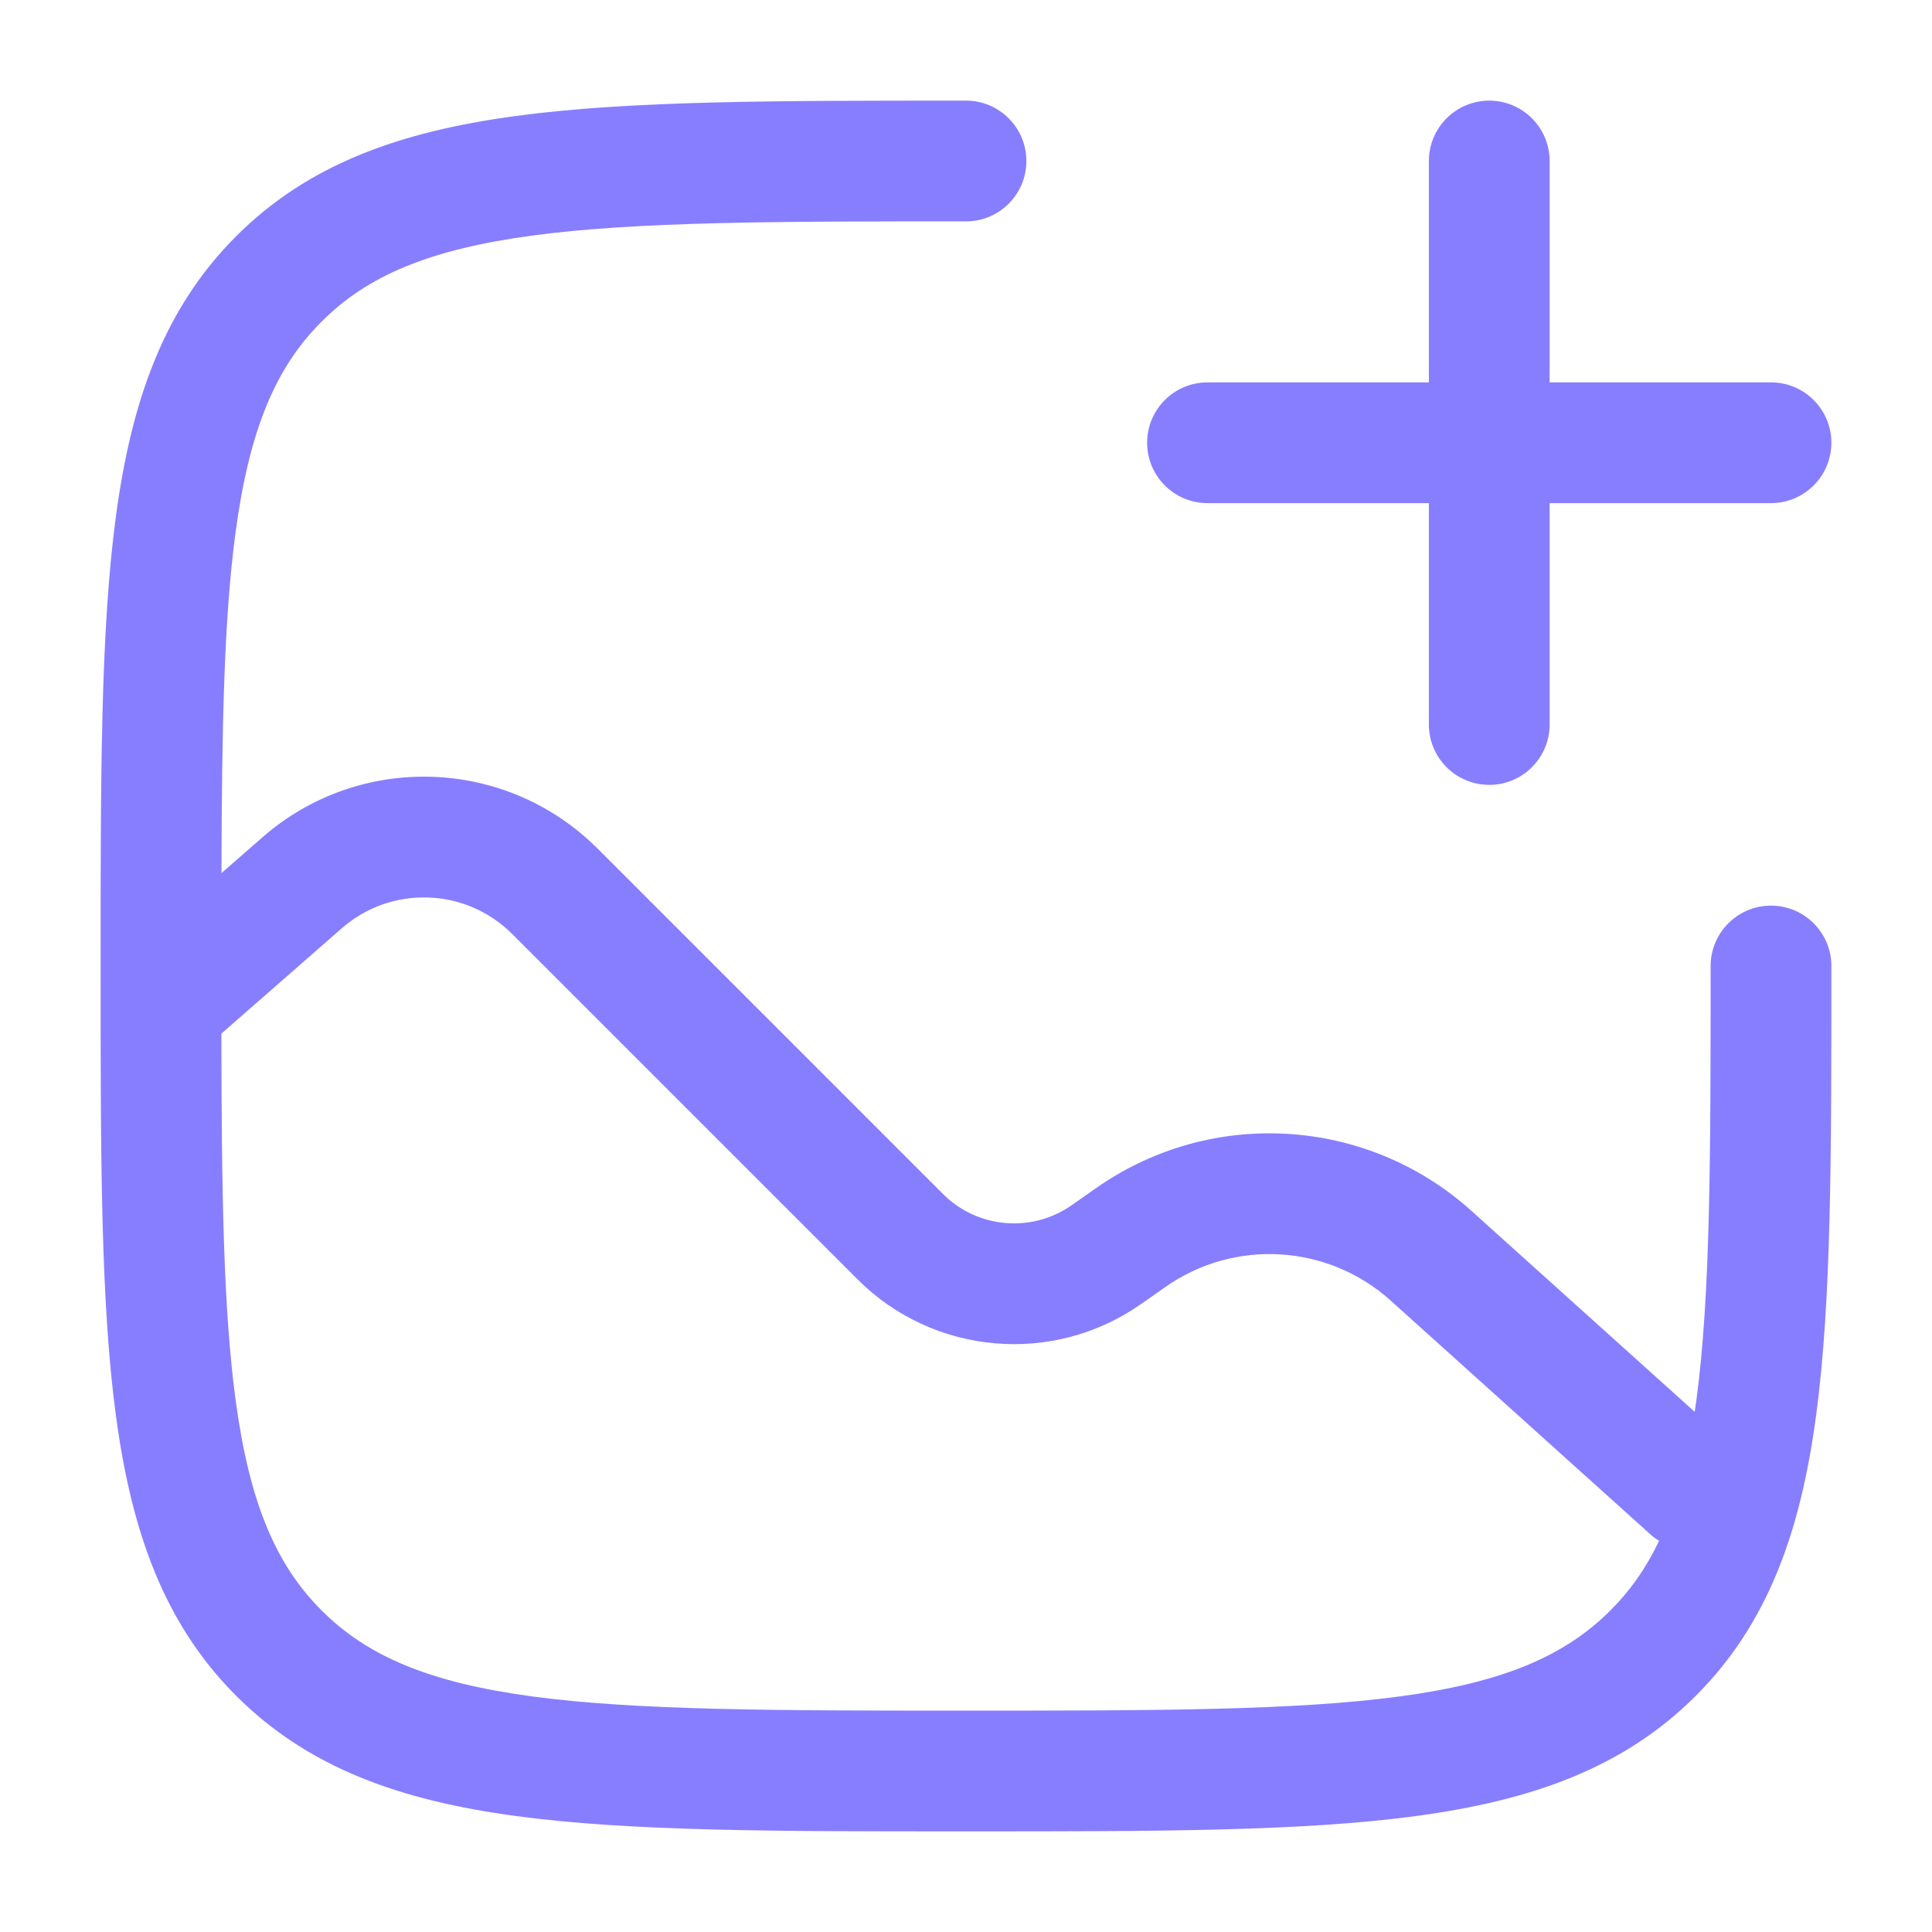
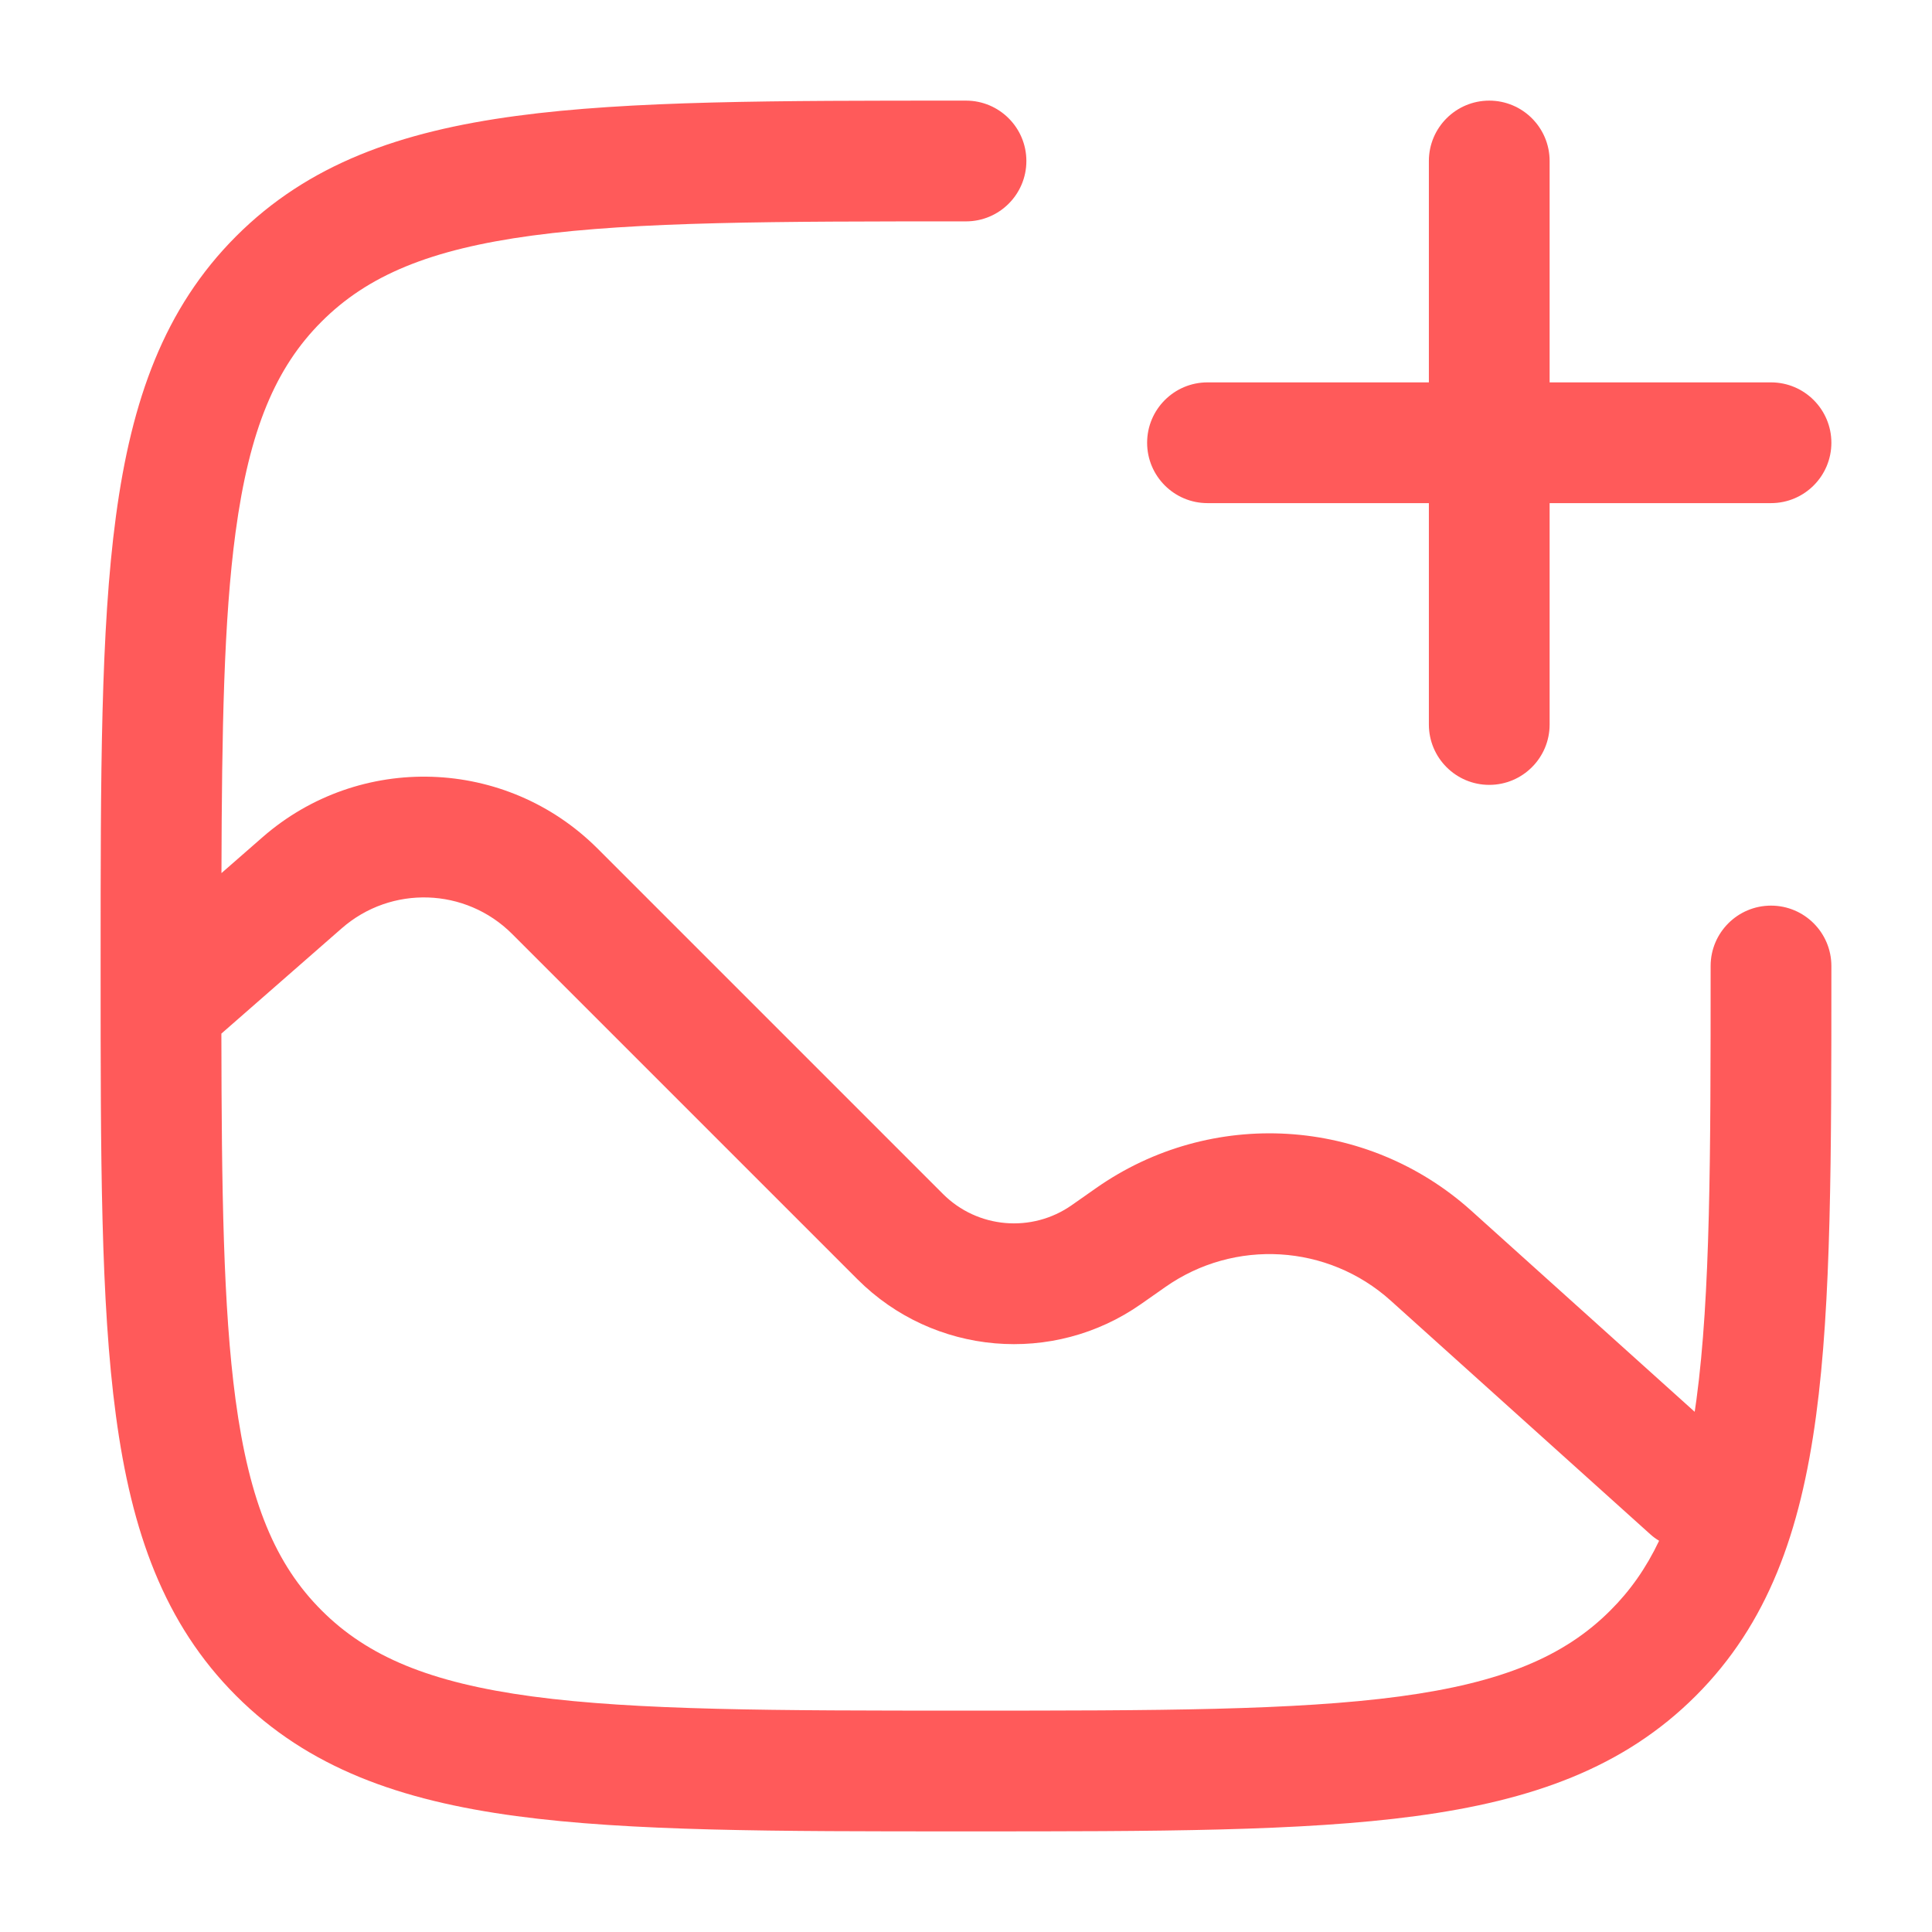
- <svg xmlns="http://www.w3.org/2000/svg" width="24" height="24" viewBox="0 0 24 24" fill="none">
-   <path fill-rule="evenodd" clip-rule="evenodd" d="M18.5 1.25C18.914 1.25 19.25 1.586 19.25 2V4.75H22C22.414 4.75 22.75 5.086 22.75 5.5C22.75 5.914 22.414 6.25 22 6.25H19.25V9C19.25 9.414 18.914 9.75 18.5 9.75C18.086 9.75 17.75 9.414 17.75 9V6.25H15C14.586 6.25 14.25 5.914 14.25 5.5C14.25 5.086 14.586 4.75 15 4.75H17.75V2C17.75 1.586 18.086 1.25 18.5 1.25Z" fill="#877EFF" />
-   <path fill-rule="evenodd" clip-rule="evenodd" d="M12 1.25L11.943 1.25C9.634 1.25 7.825 1.25 6.414 1.44C4.969 1.634 3.829 2.039 2.934 2.934C2.039 3.829 1.634 4.969 1.44 6.414C1.25 7.825 1.25 9.634 1.25 11.943V12.057C1.25 14.366 1.25 16.175 1.44 17.586C1.634 19.031 2.039 20.171 2.934 21.066C3.829 21.961 4.969 22.366 6.414 22.56C7.825 22.75 9.634 22.75 11.943 22.75H12.057C14.366 22.75 16.175 22.75 17.586 22.56C19.031 22.366 20.171 21.961 21.066 21.066C21.961 20.171 22.366 19.031 22.56 17.586C22.75 16.175 22.75 14.366 22.75 12.057V12C22.75 11.586 22.414 11.25 22 11.25C21.586 11.25 21.25 11.586 21.25 12C21.25 14.378 21.248 16.086 21.074 17.386C21.067 17.438 21.06 17.488 21.052 17.538L18.278 15.041C16.979 13.872 15.044 13.755 13.613 14.761L13.315 14.97C12.818 15.319 12.142 15.261 11.713 14.831L7.423 10.541C6.287 9.406 4.466 9.345 3.258 10.403L2.751 10.846C2.756 9.054 2.781 7.693 2.926 6.614C3.098 5.335 3.425 4.564 3.995 3.995C4.564 3.425 5.335 3.098 6.614 2.926C7.914 2.752 9.622 2.75 12 2.75C12.414 2.75 12.75 2.414 12.75 2C12.75 1.586 12.414 1.25 12 1.25ZM2.926 17.386C3.098 18.665 3.425 19.436 3.995 20.005C4.564 20.575 5.335 20.902 6.614 21.074C7.914 21.248 9.622 21.25 12 21.25C14.378 21.25 16.087 21.248 17.386 21.074C18.665 20.902 19.436 20.575 20.005 20.005C20.249 19.762 20.448 19.481 20.61 19.14C20.571 19.117 20.533 19.089 20.498 19.057L17.275 16.156C16.495 15.454 15.334 15.385 14.476 15.988L14.178 16.197C13.084 16.966 11.597 16.837 10.652 15.892L6.362 11.602C5.785 11.025 4.86 10.994 4.245 11.532L2.75 12.84C2.753 14.788 2.773 16.245 2.926 17.386Z" fill="#877EFF" />
+ <svg xmlns="http://www.w3.org/2000/svg" width="24px" height="24px" viewBox="0 0 24 24" fill="none" transform="rotate(0) scale(1, 1)">
+   <path fill-rule="evenodd" clip-rule="evenodd" d="M18.5 1.25C18.914 1.25 19.25 1.586 19.25 2V4.75H22C22.414 4.75 22.75 5.086 22.75 5.5C22.75 5.914 22.414 6.25 22 6.25H19.25V9C19.25 9.414 18.914 9.75 18.5 9.75C18.086 9.75 17.75 9.414 17.75 9V6.25H15C14.586 6.25 14.25 5.914 14.25 5.5C14.25 5.086 14.586 4.75 15 4.75H17.75V2C17.75 1.586 18.086 1.25 18.5 1.25Z" fill="#FF5A5A" />
+   <path fill-rule="evenodd" clip-rule="evenodd" d="M12 1.25L11.943 1.25C9.634 1.25 7.825 1.25 6.414 1.44C4.969 1.634 3.829 2.039 2.934 2.934C2.039 3.829 1.634 4.969 1.44 6.414C1.25 7.825 1.25 9.634 1.25 11.943V12.057C1.25 14.366 1.25 16.175 1.44 17.586C1.634 19.031 2.039 20.171 2.934 21.066C3.829 21.961 4.969 22.366 6.414 22.56C7.825 22.75 9.634 22.75 11.943 22.75H12.057C14.366 22.75 16.175 22.75 17.586 22.56C19.031 22.366 20.171 21.961 21.066 21.066C21.961 20.171 22.366 19.031 22.56 17.586C22.75 16.175 22.75 14.366 22.75 12.057V12C22.75 11.586 22.414 11.25 22 11.25C21.586 11.25 21.25 11.586 21.25 12C21.25 14.378 21.248 16.086 21.074 17.386C21.067 17.438 21.06 17.488 21.052 17.538L18.278 15.041C16.979 13.872 15.044 13.755 13.613 14.761L13.315 14.97C12.818 15.319 12.142 15.261 11.713 14.831L7.423 10.541C6.287 9.406 4.466 9.345 3.258 10.403L2.751 10.846C2.756 9.054 2.781 7.693 2.926 6.614C3.098 5.335 3.425 4.564 3.995 3.995C4.564 3.425 5.335 3.098 6.614 2.926C7.914 2.752 9.622 2.75 12 2.75C12.414 2.75 12.75 2.414 12.75 2C12.75 1.586 12.414 1.25 12 1.25ZM2.926 17.386C3.098 18.665 3.425 19.436 3.995 20.005C4.564 20.575 5.335 20.902 6.614 21.074C7.914 21.248 9.622 21.25 12 21.25C14.378 21.25 16.087 21.248 17.386 21.074C18.665 20.902 19.436 20.575 20.005 20.005C20.249 19.762 20.448 19.481 20.61 19.14C20.571 19.117 20.533 19.089 20.498 19.057L17.275 16.156C16.495 15.454 15.334 15.385 14.476 15.988L14.178 16.197C13.084 16.966 11.597 16.837 10.652 15.892L6.362 11.602C5.785 11.025 4.86 10.994 4.245 11.532L2.75 12.84C2.753 14.788 2.773 16.245 2.926 17.386Z" fill="#FF5A5A" />
</svg>
